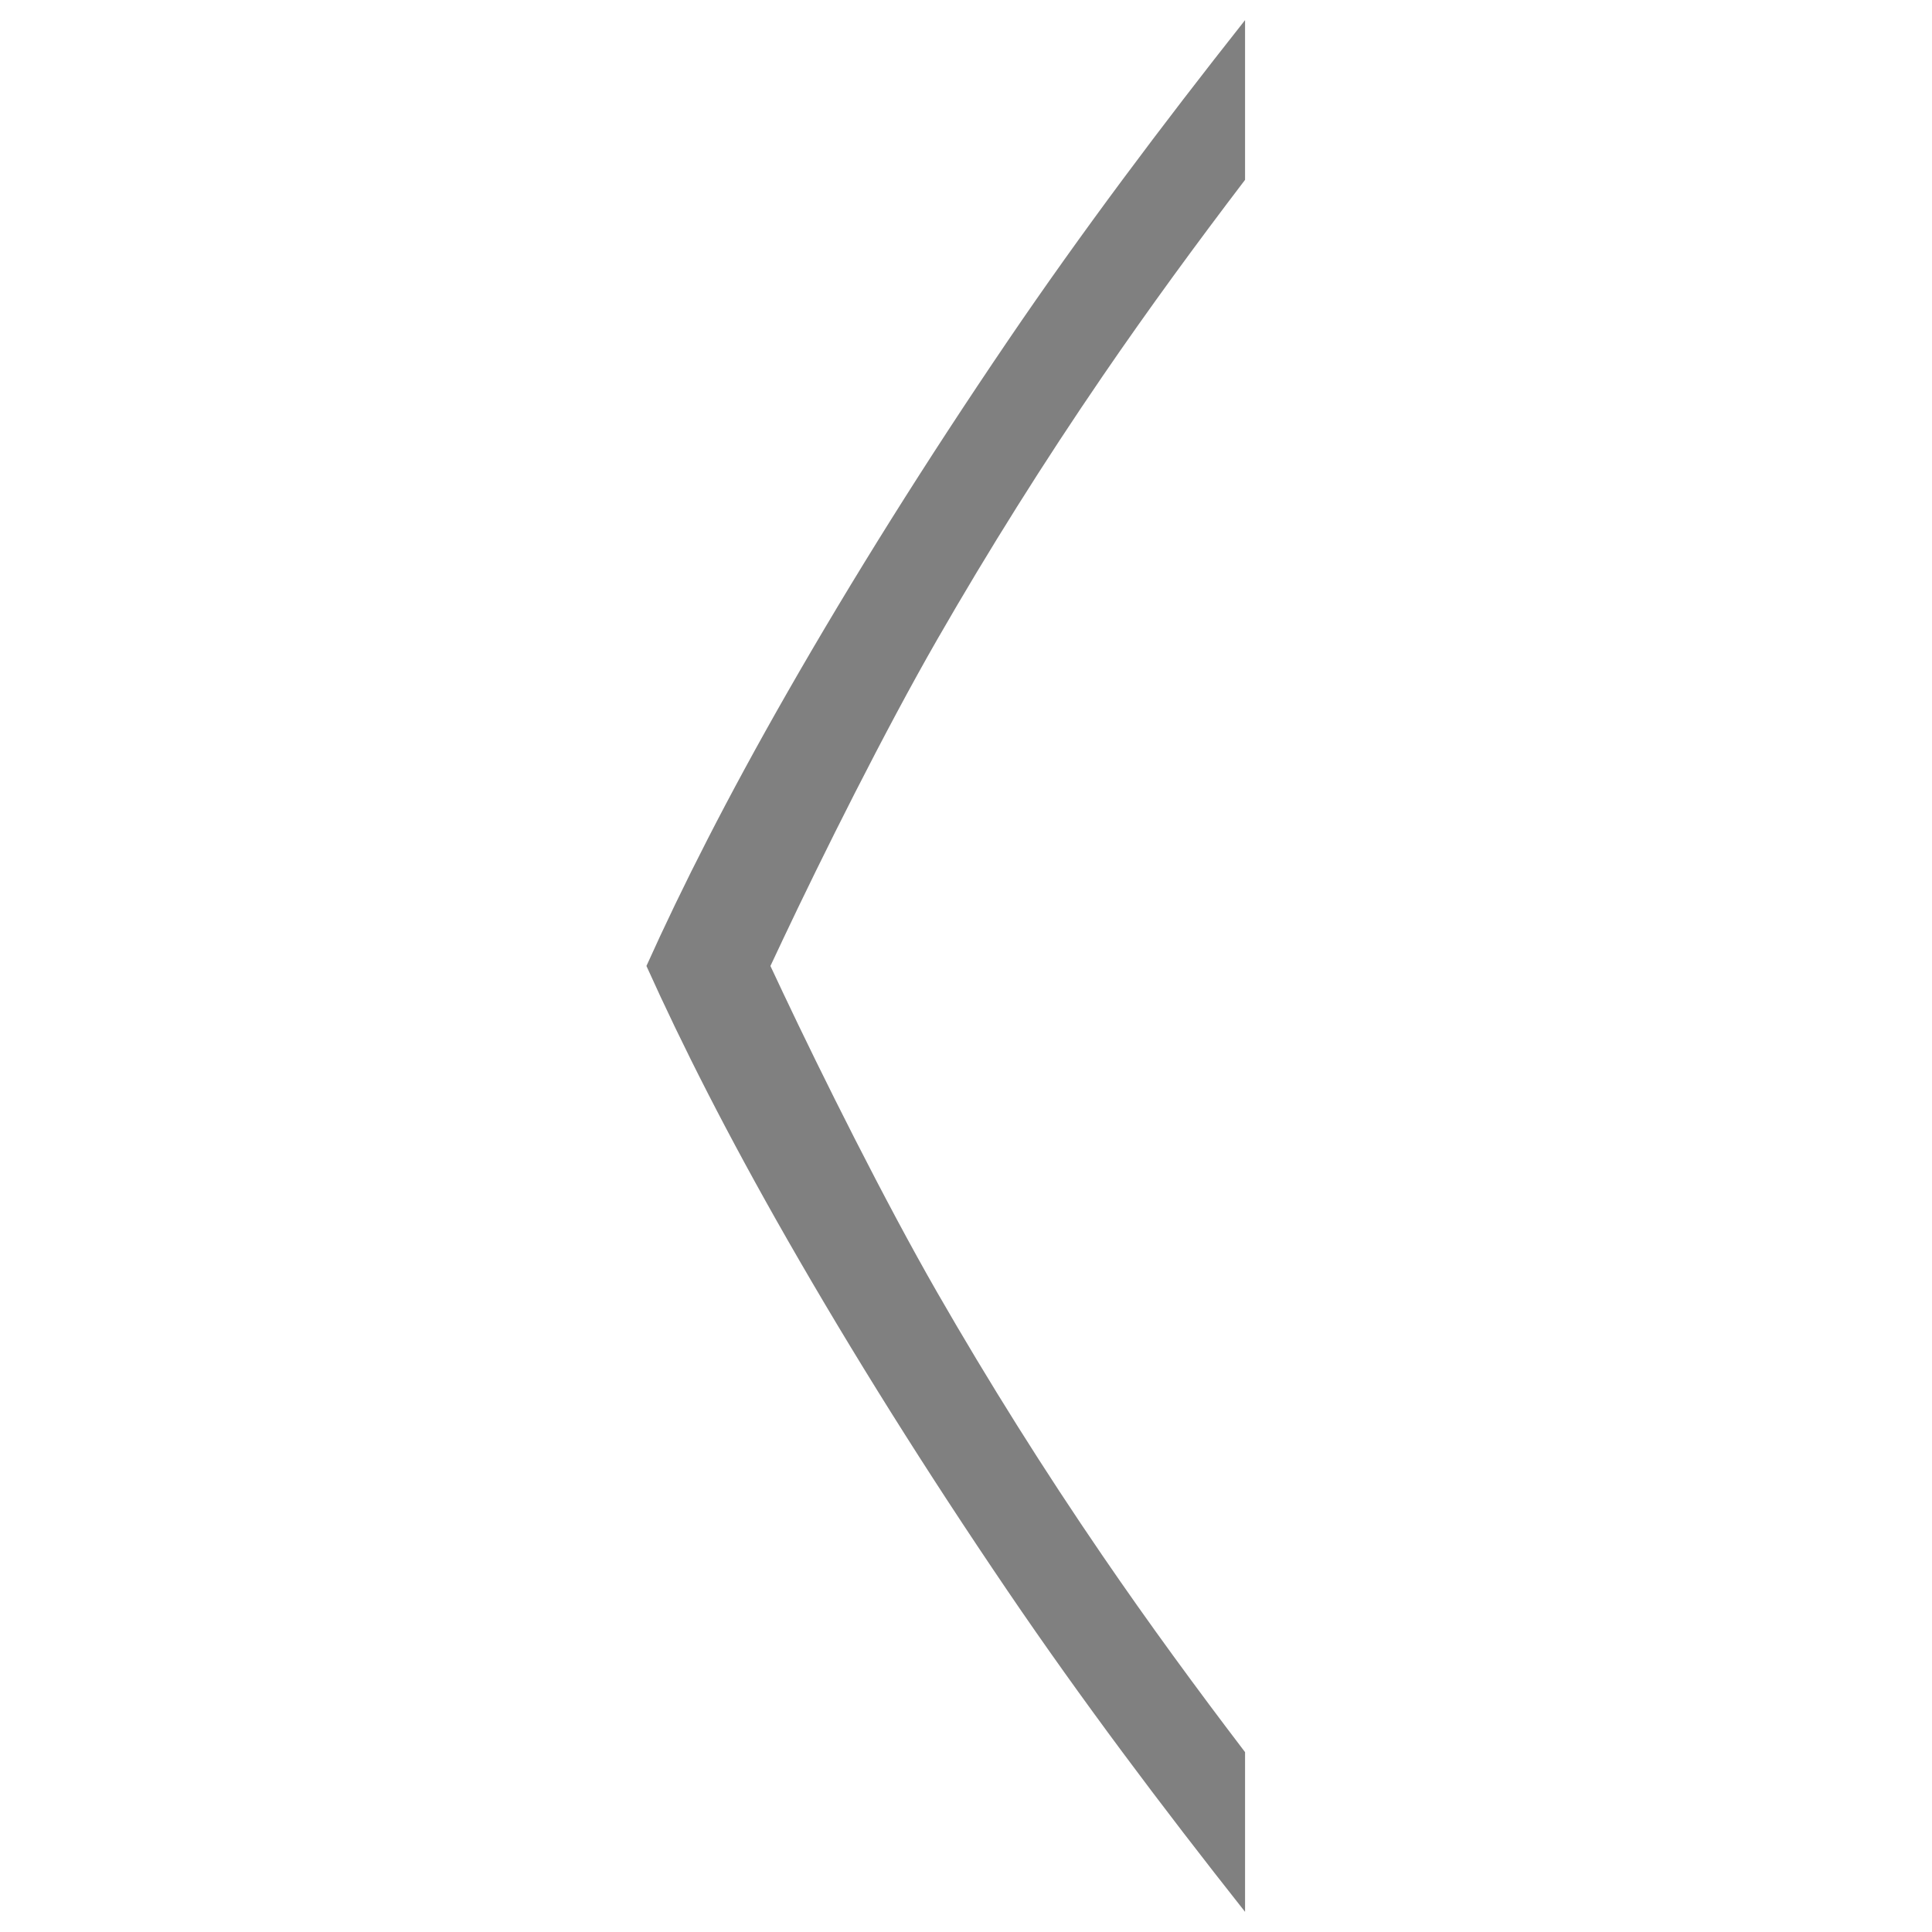
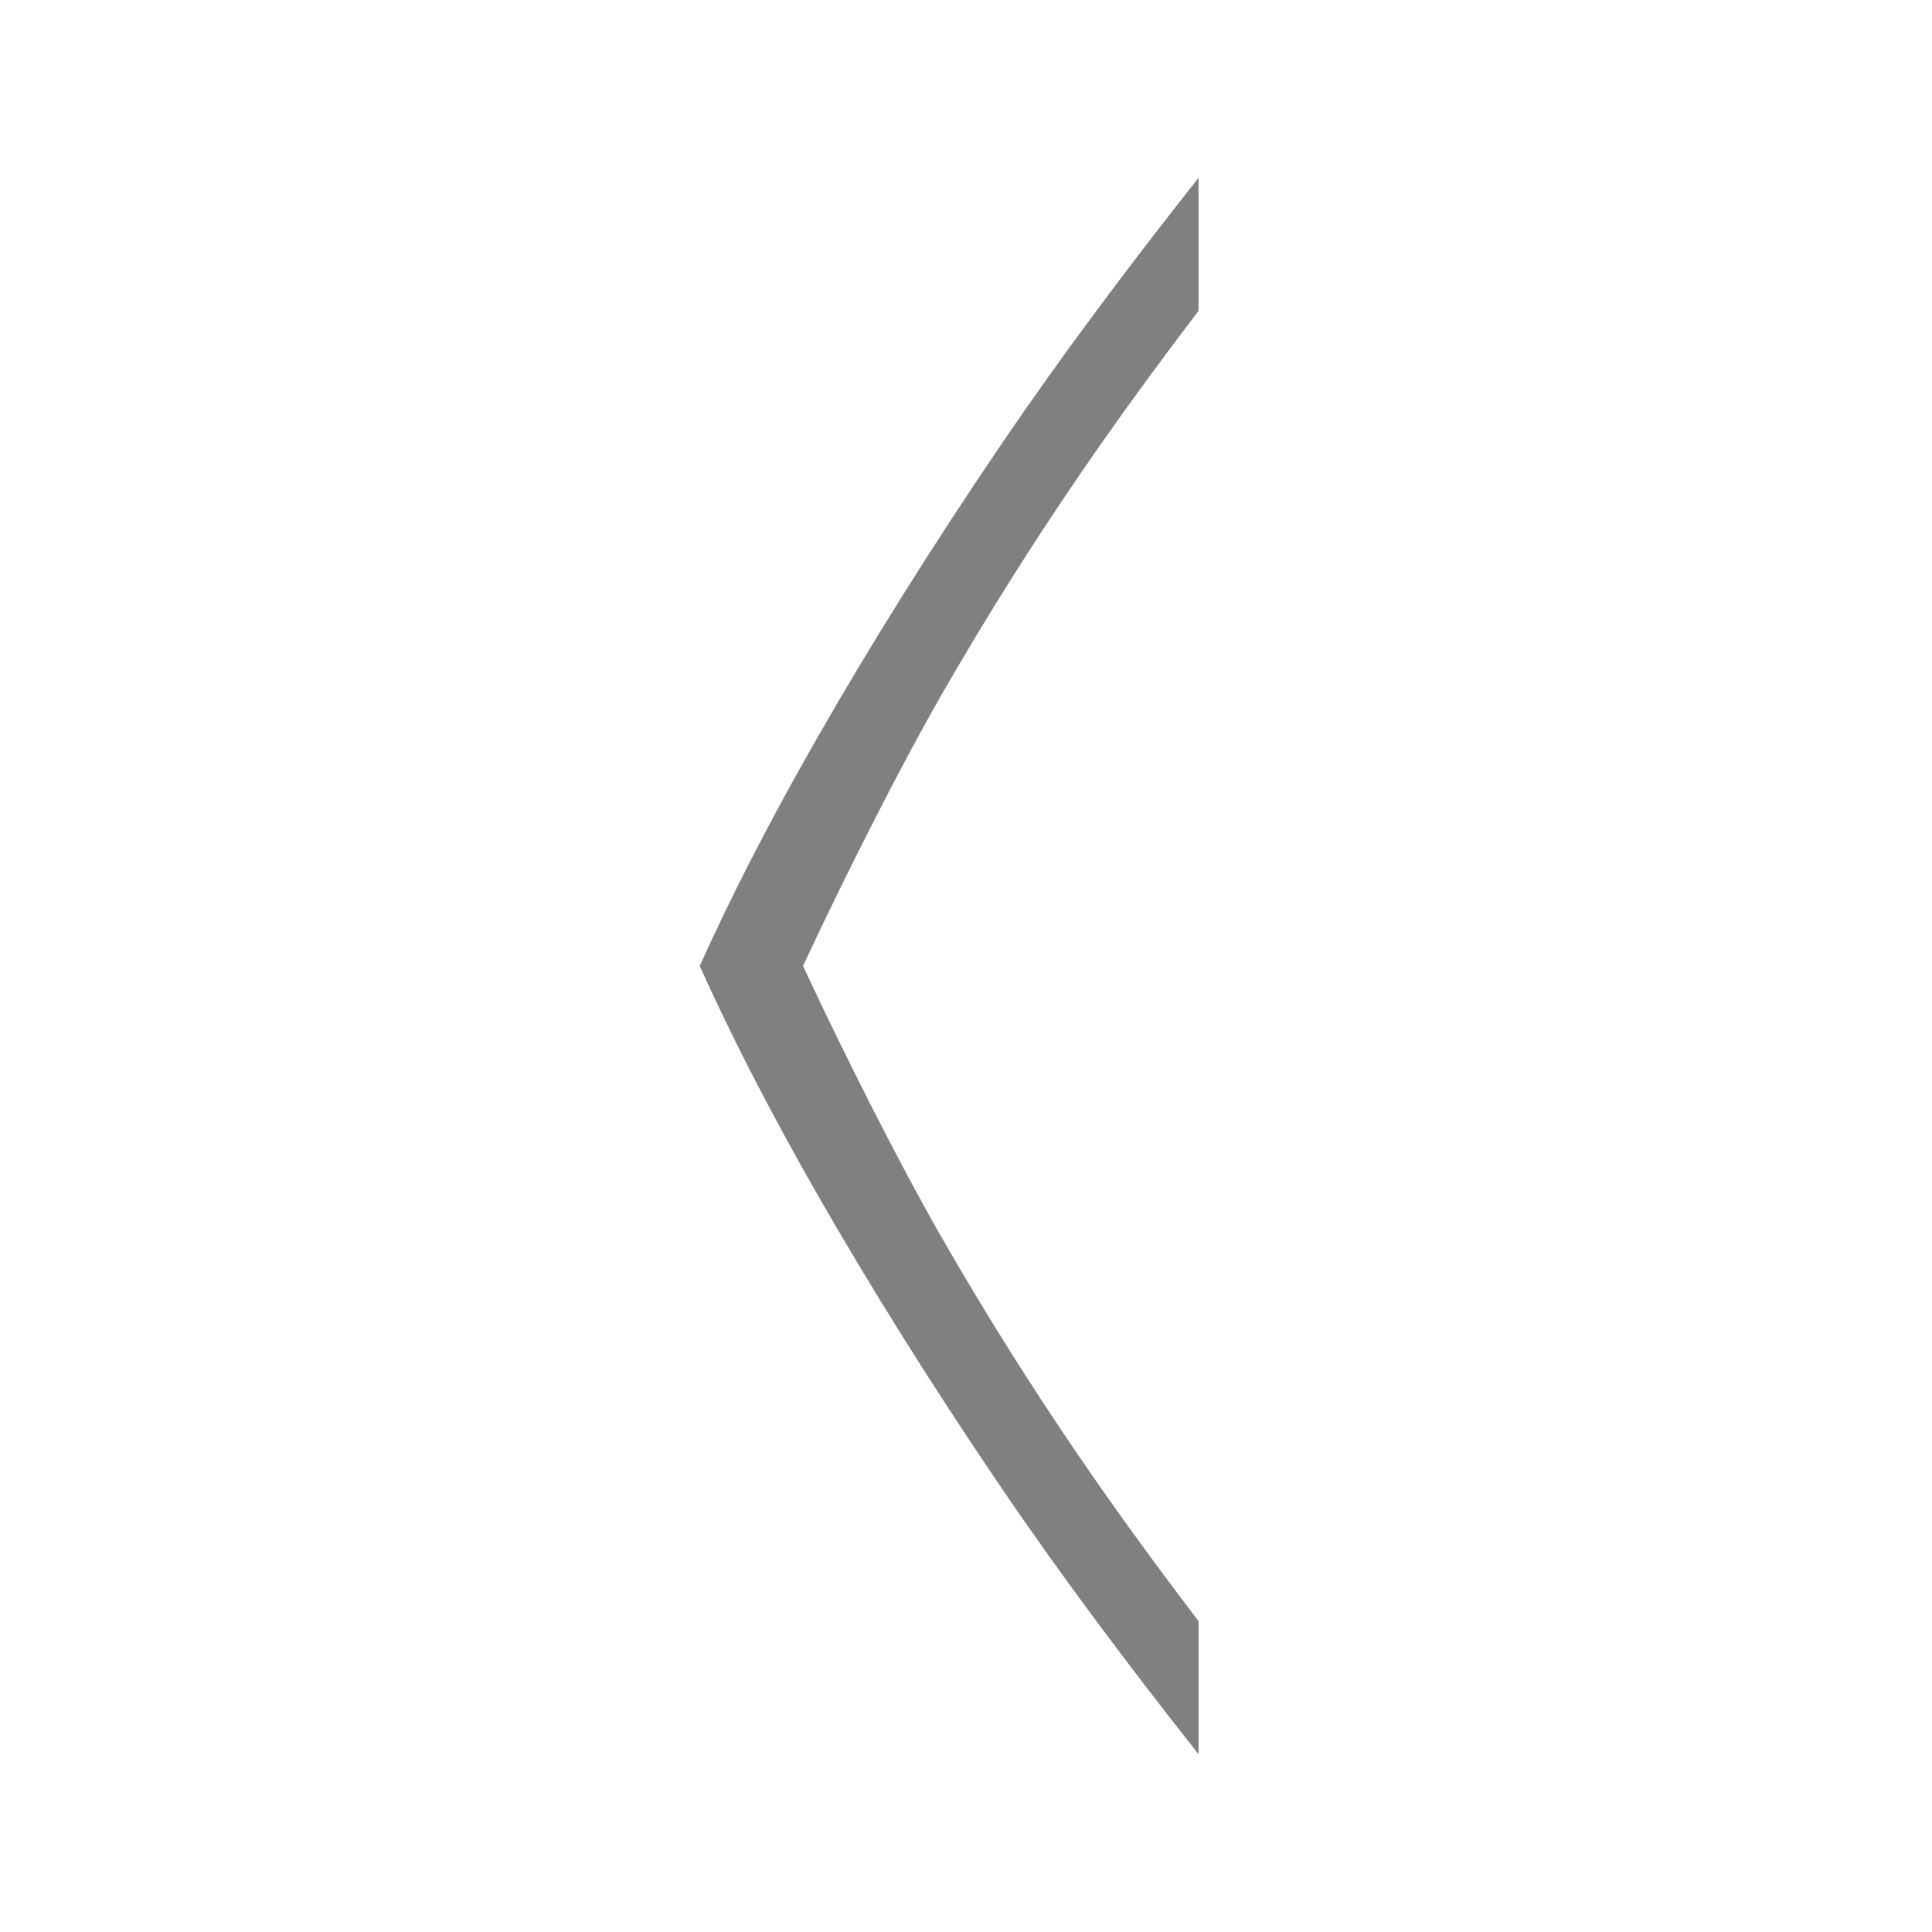
<svg xmlns="http://www.w3.org/2000/svg" width="96" height="96" id="svg4874" version="1.1" viewBox="0 0 96 96">
  <defs id="defs4876">
    <clipPath clipPathUnits="userSpaceOnUse" id="clipPath16">
      <path d="m 0,595.28 841.89,0 L 841.89,0 0,0 0,595.28 Z" id="path18" />
    </clipPath>
  </defs>
  <g id="layer1" transform="translate(67.85715,-78.50504)">
-     <g id="layer1-695" transform="translate(-2.8652345e-6,-1.4294891e-5)">
+     <g id="layer1-695" transform="matrix(0.8333333,0,0,0.8333333,-3.309527,21.08416)">
      <g transform="matrix(0,-1,-1,0,373.5051,516.505)" id="g4845-27" style="display:inline">
        <g transform="matrix(-0.9996045,0,0,1,575.943,-611)" id="g4778-56">
          <g transform="matrix(-1,0,0,1,576,611)" id="g4780-75" style="display:inline">
-             <path style="display:inline;fill:#808080;fill-opacity:1;fill-rule:nonzero;stroke:none;stroke-width:1" d="m 437.002,379.496 c -5.247,4.145 -10.546,8.128 -15.945,11.791 -6.005,4.076 -11.832,7.726 -17.477,10.954 -5.209,2.978 -9.645,5.221 -13.595,7 -3.951,-1.78 -8.389,-4.021 -13.599,-7 -5.645,-3.228 -11.472,-6.878 -17.477,-10.954 -5.398,-3.663 -10.696,-7.647 -15.943,-11.791 l 7.939,0 c 3.151,2.4 6.381,4.768 9.755,7.075 4.265,2.917 8.629,5.656 13.091,8.219 4.528,2.601 10.751,5.706 15.009,7.715 l 0.002,0 1.222,0.575 1.222,-0.575 0.002,0 c 4.259,-2.009 10.481,-5.114 15.009,-7.715 4.462,-2.564 8.825,-5.302 13.091,-8.219 3.373,-2.307 6.604,-4.675 9.755,-7.075 l 7.941,0 z" id="path4265-0-4" />
+             <path style="display:inline;fill:#808080;fill-opacity:1;fill-rule:nonzero;stroke:none;stroke-width:1" d="m 437.002,379.496 c -5.247,4.145 -10.546,8.128 -15.945,11.791 -6.005,4.076 -11.832,7.726 -17.477,10.954 -5.209,2.978 -9.645,5.221 -13.595,7 -3.951,-1.78 -8.389,-4.021 -13.599,-7 -5.645,-3.228 -11.472,-6.878 -17.477,-10.954 -5.398,-3.663 -10.696,-7.647 -15.943,-11.791 h 7.939 c 3.151,2.4 6.381,4.768 9.755,7.075 4.265,2.917 8.629,5.656 13.091,8.219 4.528,2.601 10.751,5.706 15.009,7.715 h 0.002 l 1.222,0.575 1.222,-0.575 h 0.002 c 4.259,-2.009 10.481,-5.114 15.009,-7.715 4.462,-2.564 8.825,-5.302 13.091,-8.219 3.373,-2.307 6.604,-4.675 9.755,-7.075 h 7.941 z" id="path4265-0-4" />
            <rect style="color:#000000;display:inline;overflow:visible;visibility:visible;fill:none;stroke:none;stroke-width:4;marker:none;enable-background:accumulate" id="rect4782-01" width="96.038" height="96" x="-438.002" y="345.362" transform="scale(-1,1)" />
          </g>
        </g>
      </g>
    </g>
  </g>
</svg>
